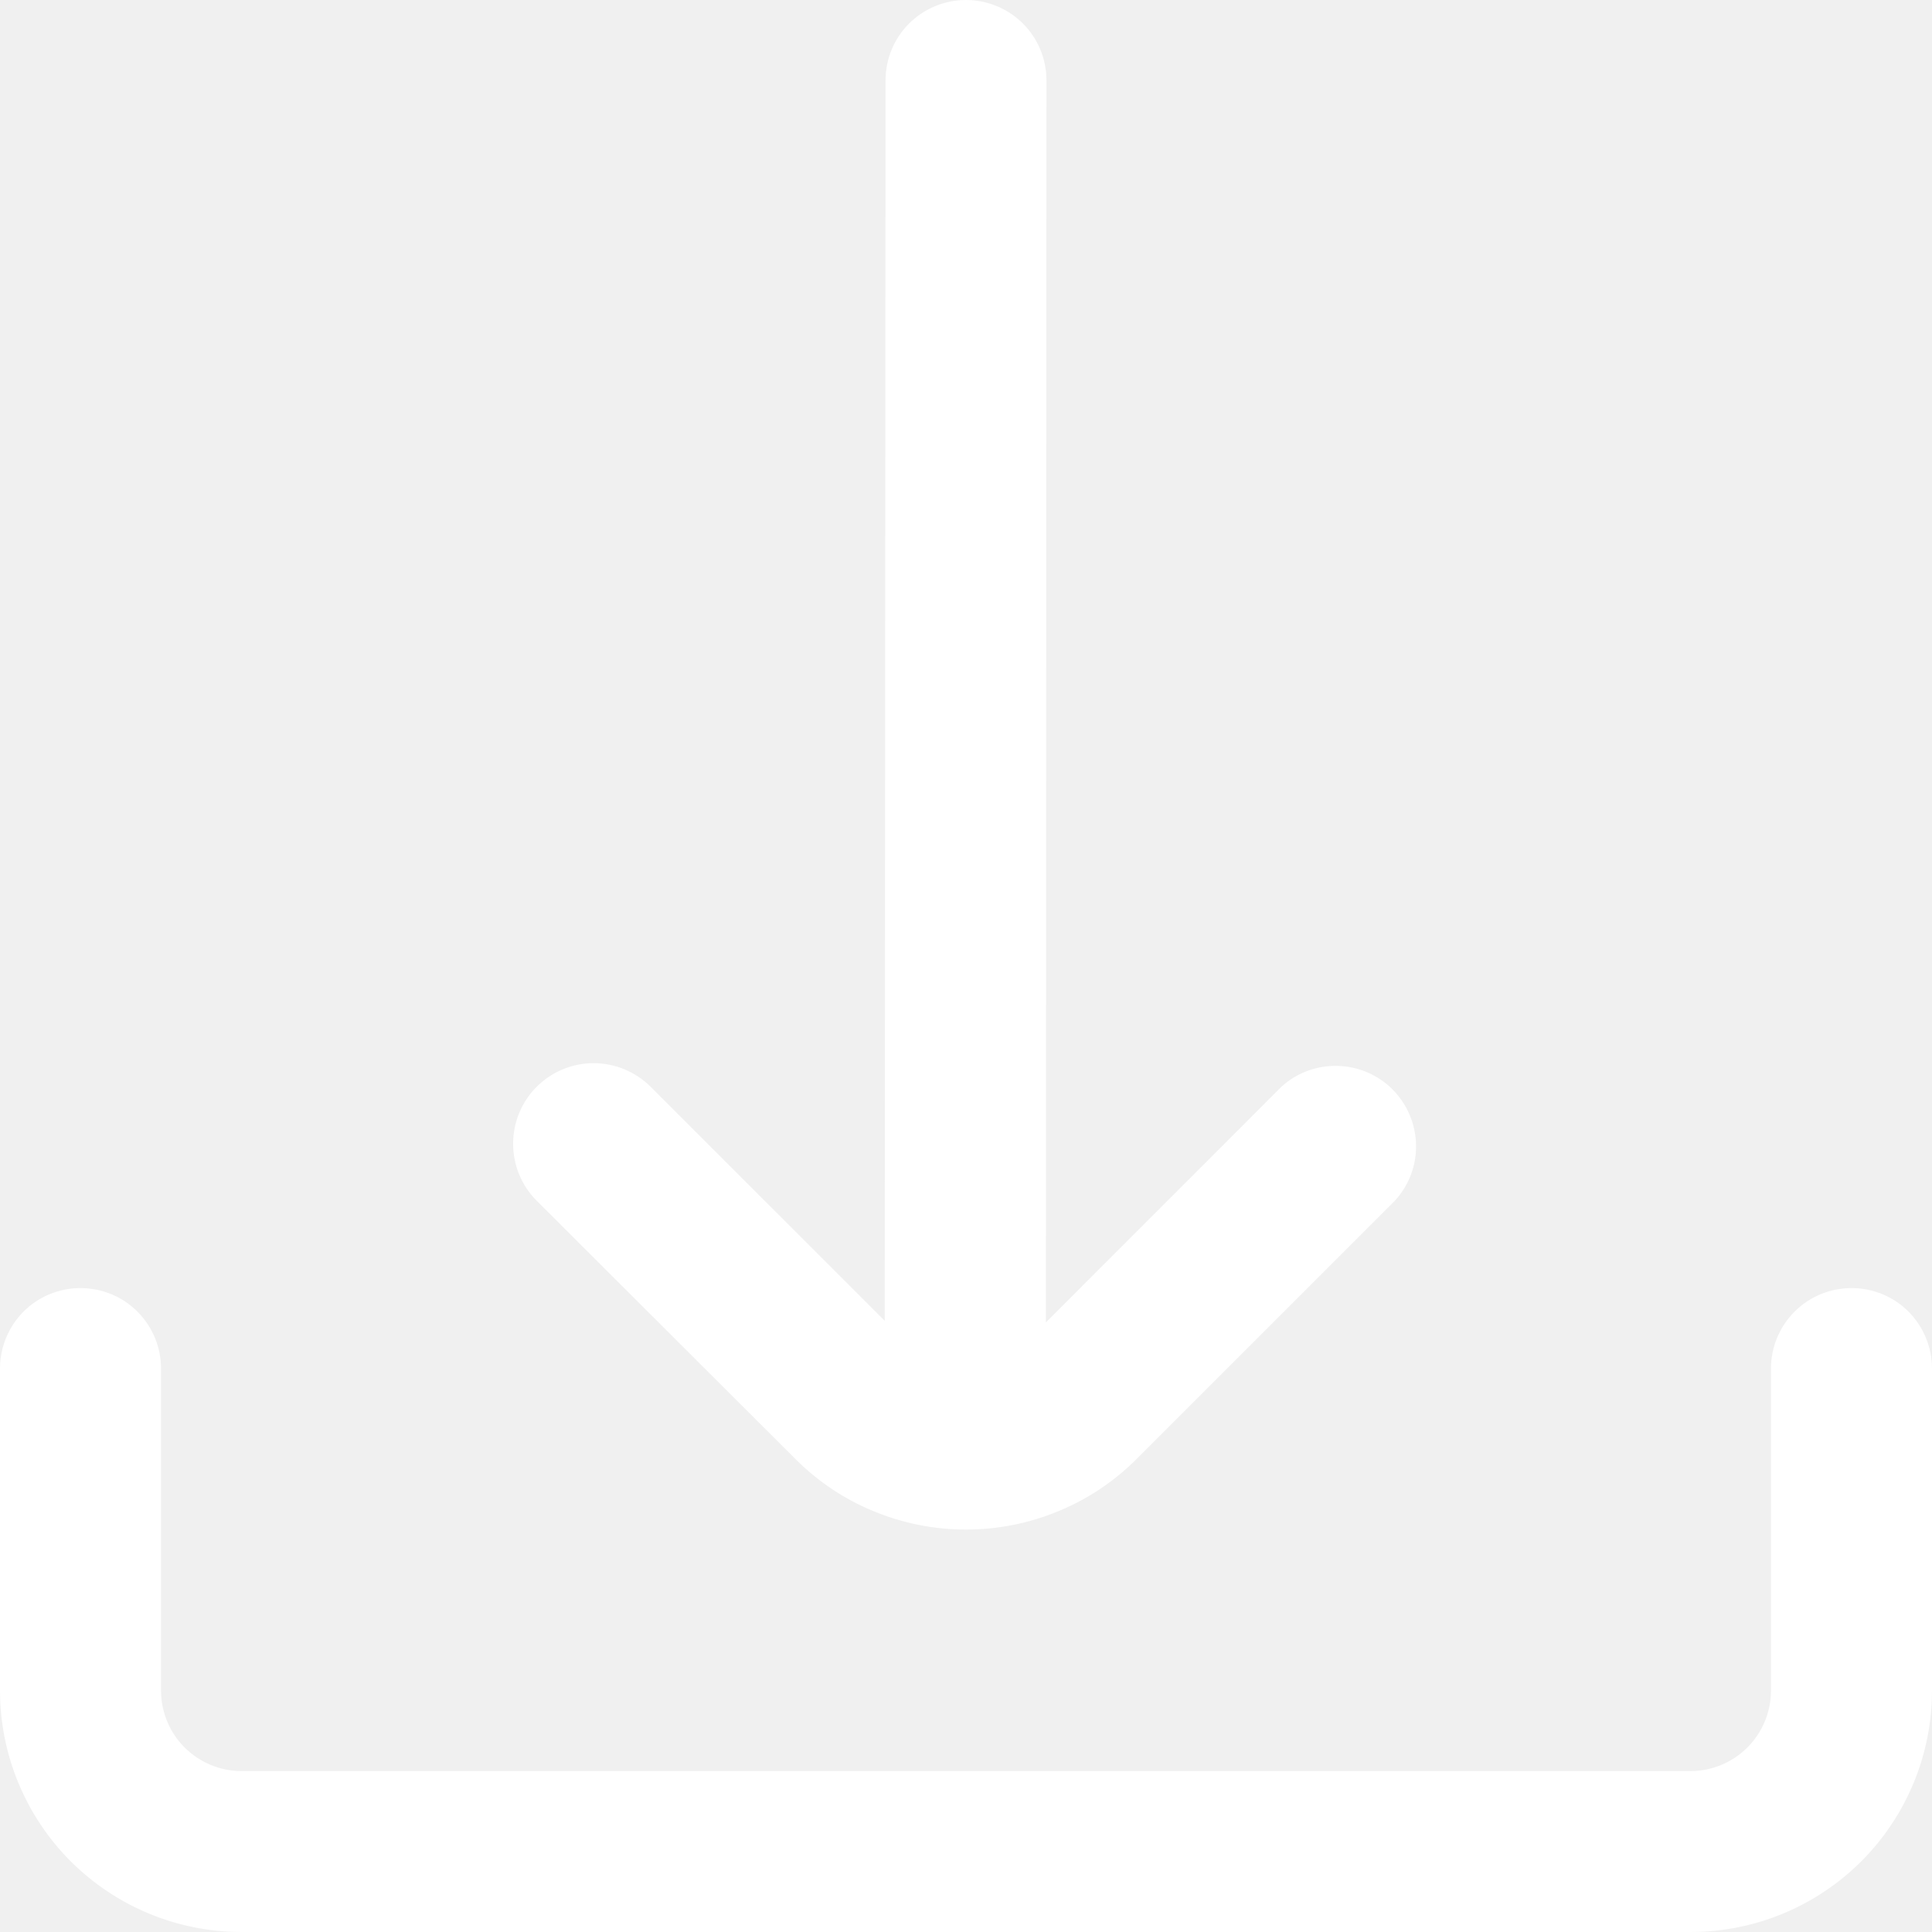
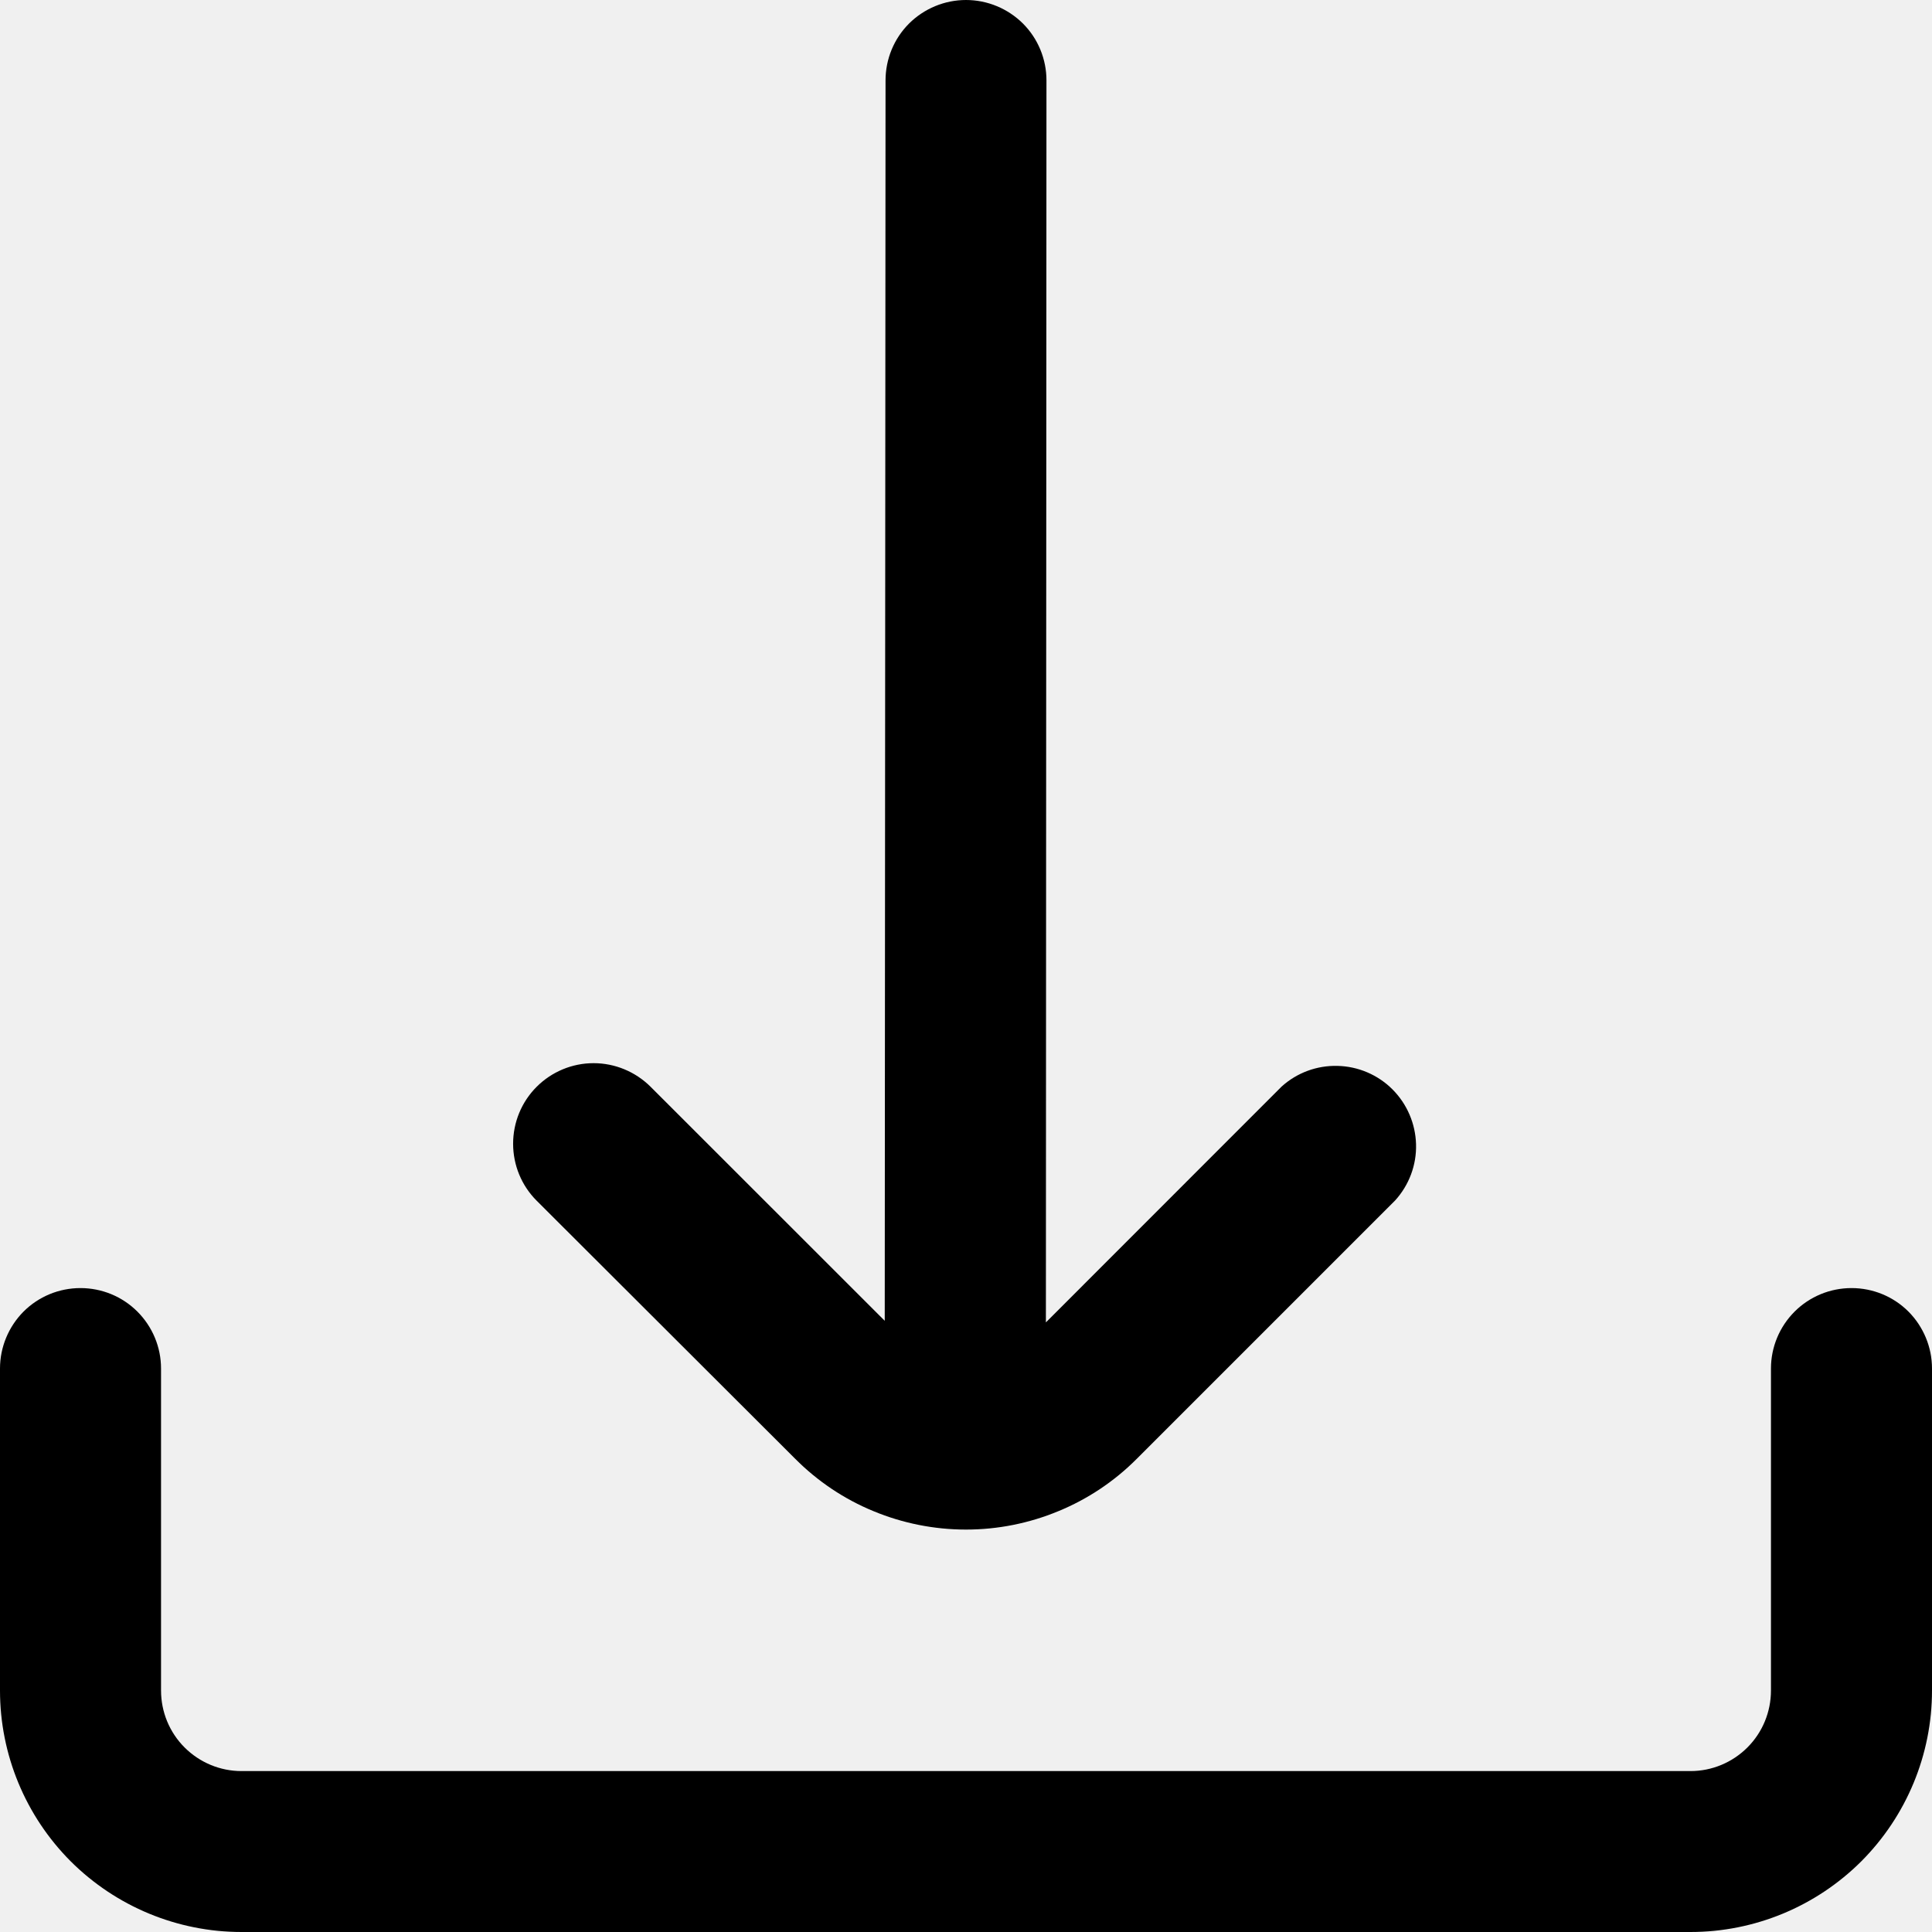
<svg xmlns="http://www.w3.org/2000/svg" width="17" height="17" viewBox="0 0 17 17" fill="none">
-   <path d="M6.997 12.836C7.194 13.034 7.428 13.191 7.686 13.297C7.944 13.404 8.221 13.459 8.5 13.459C8.779 13.459 9.055 13.404 9.313 13.297C9.571 13.191 9.806 13.034 10.003 12.836L12.277 10.562C12.399 10.427 12.465 10.251 12.46 10.069C12.455 9.887 12.381 9.714 12.252 9.585C12.124 9.457 11.95 9.383 11.769 9.379C11.587 9.374 11.41 9.44 11.276 9.562L9.203 11.636L9.208 0.708C9.208 0.52 9.134 0.34 9.001 0.207C8.868 0.075 8.688 0 8.5 0C8.312 0 8.132 0.075 7.999 0.207C7.866 0.34 7.792 0.52 7.792 0.708L7.785 11.622L5.724 9.562C5.591 9.43 5.411 9.355 5.223 9.355C5.035 9.355 4.855 9.43 4.722 9.563C4.589 9.696 4.515 9.876 4.515 10.064C4.515 10.252 4.589 10.432 4.722 10.565L6.997 12.836Z" fill="white" />
-   <path d="M16.292 11.334C16.104 11.334 15.924 11.408 15.791 11.541C15.658 11.674 15.583 11.854 15.583 12.042V14.875C15.583 15.063 15.509 15.243 15.376 15.376C15.243 15.509 15.063 15.584 14.875 15.584H2.125C1.937 15.584 1.757 15.509 1.624 15.376C1.491 15.243 1.417 15.063 1.417 14.875V12.042C1.417 11.854 1.342 11.674 1.209 11.541C1.076 11.408 0.896 11.334 0.708 11.334C0.52 11.334 0.34 11.408 0.207 11.541C0.075 11.674 0 11.854 0 12.042L0 14.875C0 15.439 0.224 15.979 0.622 16.378C1.021 16.776 1.561 17 2.125 17H14.875C15.439 17 15.979 16.776 16.378 16.378C16.776 15.979 17 15.439 17 14.875V12.042C17 11.854 16.925 11.674 16.793 11.541C16.66 11.408 16.48 11.334 16.292 11.334Z" fill="white" />
+   <path d="M6.997 12.836C7.194 13.034 7.428 13.191 7.686 13.297C7.944 13.404 8.221 13.459 8.5 13.459C8.779 13.459 9.055 13.404 9.313 13.297C9.571 13.191 9.806 13.034 10.003 12.836L12.277 10.562C12.399 10.427 12.465 10.251 12.46 10.069C12.455 9.887 12.381 9.714 12.252 9.585C12.124 9.457 11.95 9.383 11.769 9.379C11.587 9.374 11.41 9.44 11.276 9.562L9.203 11.636L9.208 0.708C9.208 0.52 9.134 0.34 9.001 0.207C8.868 0.075 8.688 0 8.5 0C8.312 0 8.132 0.075 7.999 0.207C7.866 0.34 7.792 0.52 7.792 0.708L7.785 11.622L5.724 9.562C5.591 9.43 5.411 9.355 5.223 9.355C5.035 9.355 4.855 9.43 4.722 9.563C4.589 9.696 4.515 9.876 4.515 10.064C4.515 10.252 4.589 10.432 4.722 10.565L6.997 12.836Z" fill="currentColor" />
+   <path d="M16.292 11.334C16.104 11.334 15.924 11.408 15.791 11.541C15.658 11.674 15.583 11.854 15.583 12.042V14.875C15.583 15.063 15.509 15.243 15.376 15.376C15.243 15.509 15.063 15.584 14.875 15.584H2.125C1.937 15.584 1.757 15.509 1.624 15.376C1.491 15.243 1.417 15.063 1.417 14.875V12.042C1.417 11.854 1.342 11.674 1.209 11.541C1.076 11.408 0.896 11.334 0.708 11.334C0.52 11.334 0.34 11.408 0.207 11.541C0.075 11.674 0 11.854 0 12.042L0 14.875C0 15.439 0.224 15.979 0.622 16.378C1.021 16.776 1.561 17 2.125 17H14.875C15.439 17 15.979 16.776 16.378 16.378C16.776 15.979 17 15.439 17 14.875V12.042C17 11.854 16.925 11.674 16.793 11.541C16.66 11.408 16.48 11.334 16.292 11.334Z" fill="currentColor" />
</svg>
